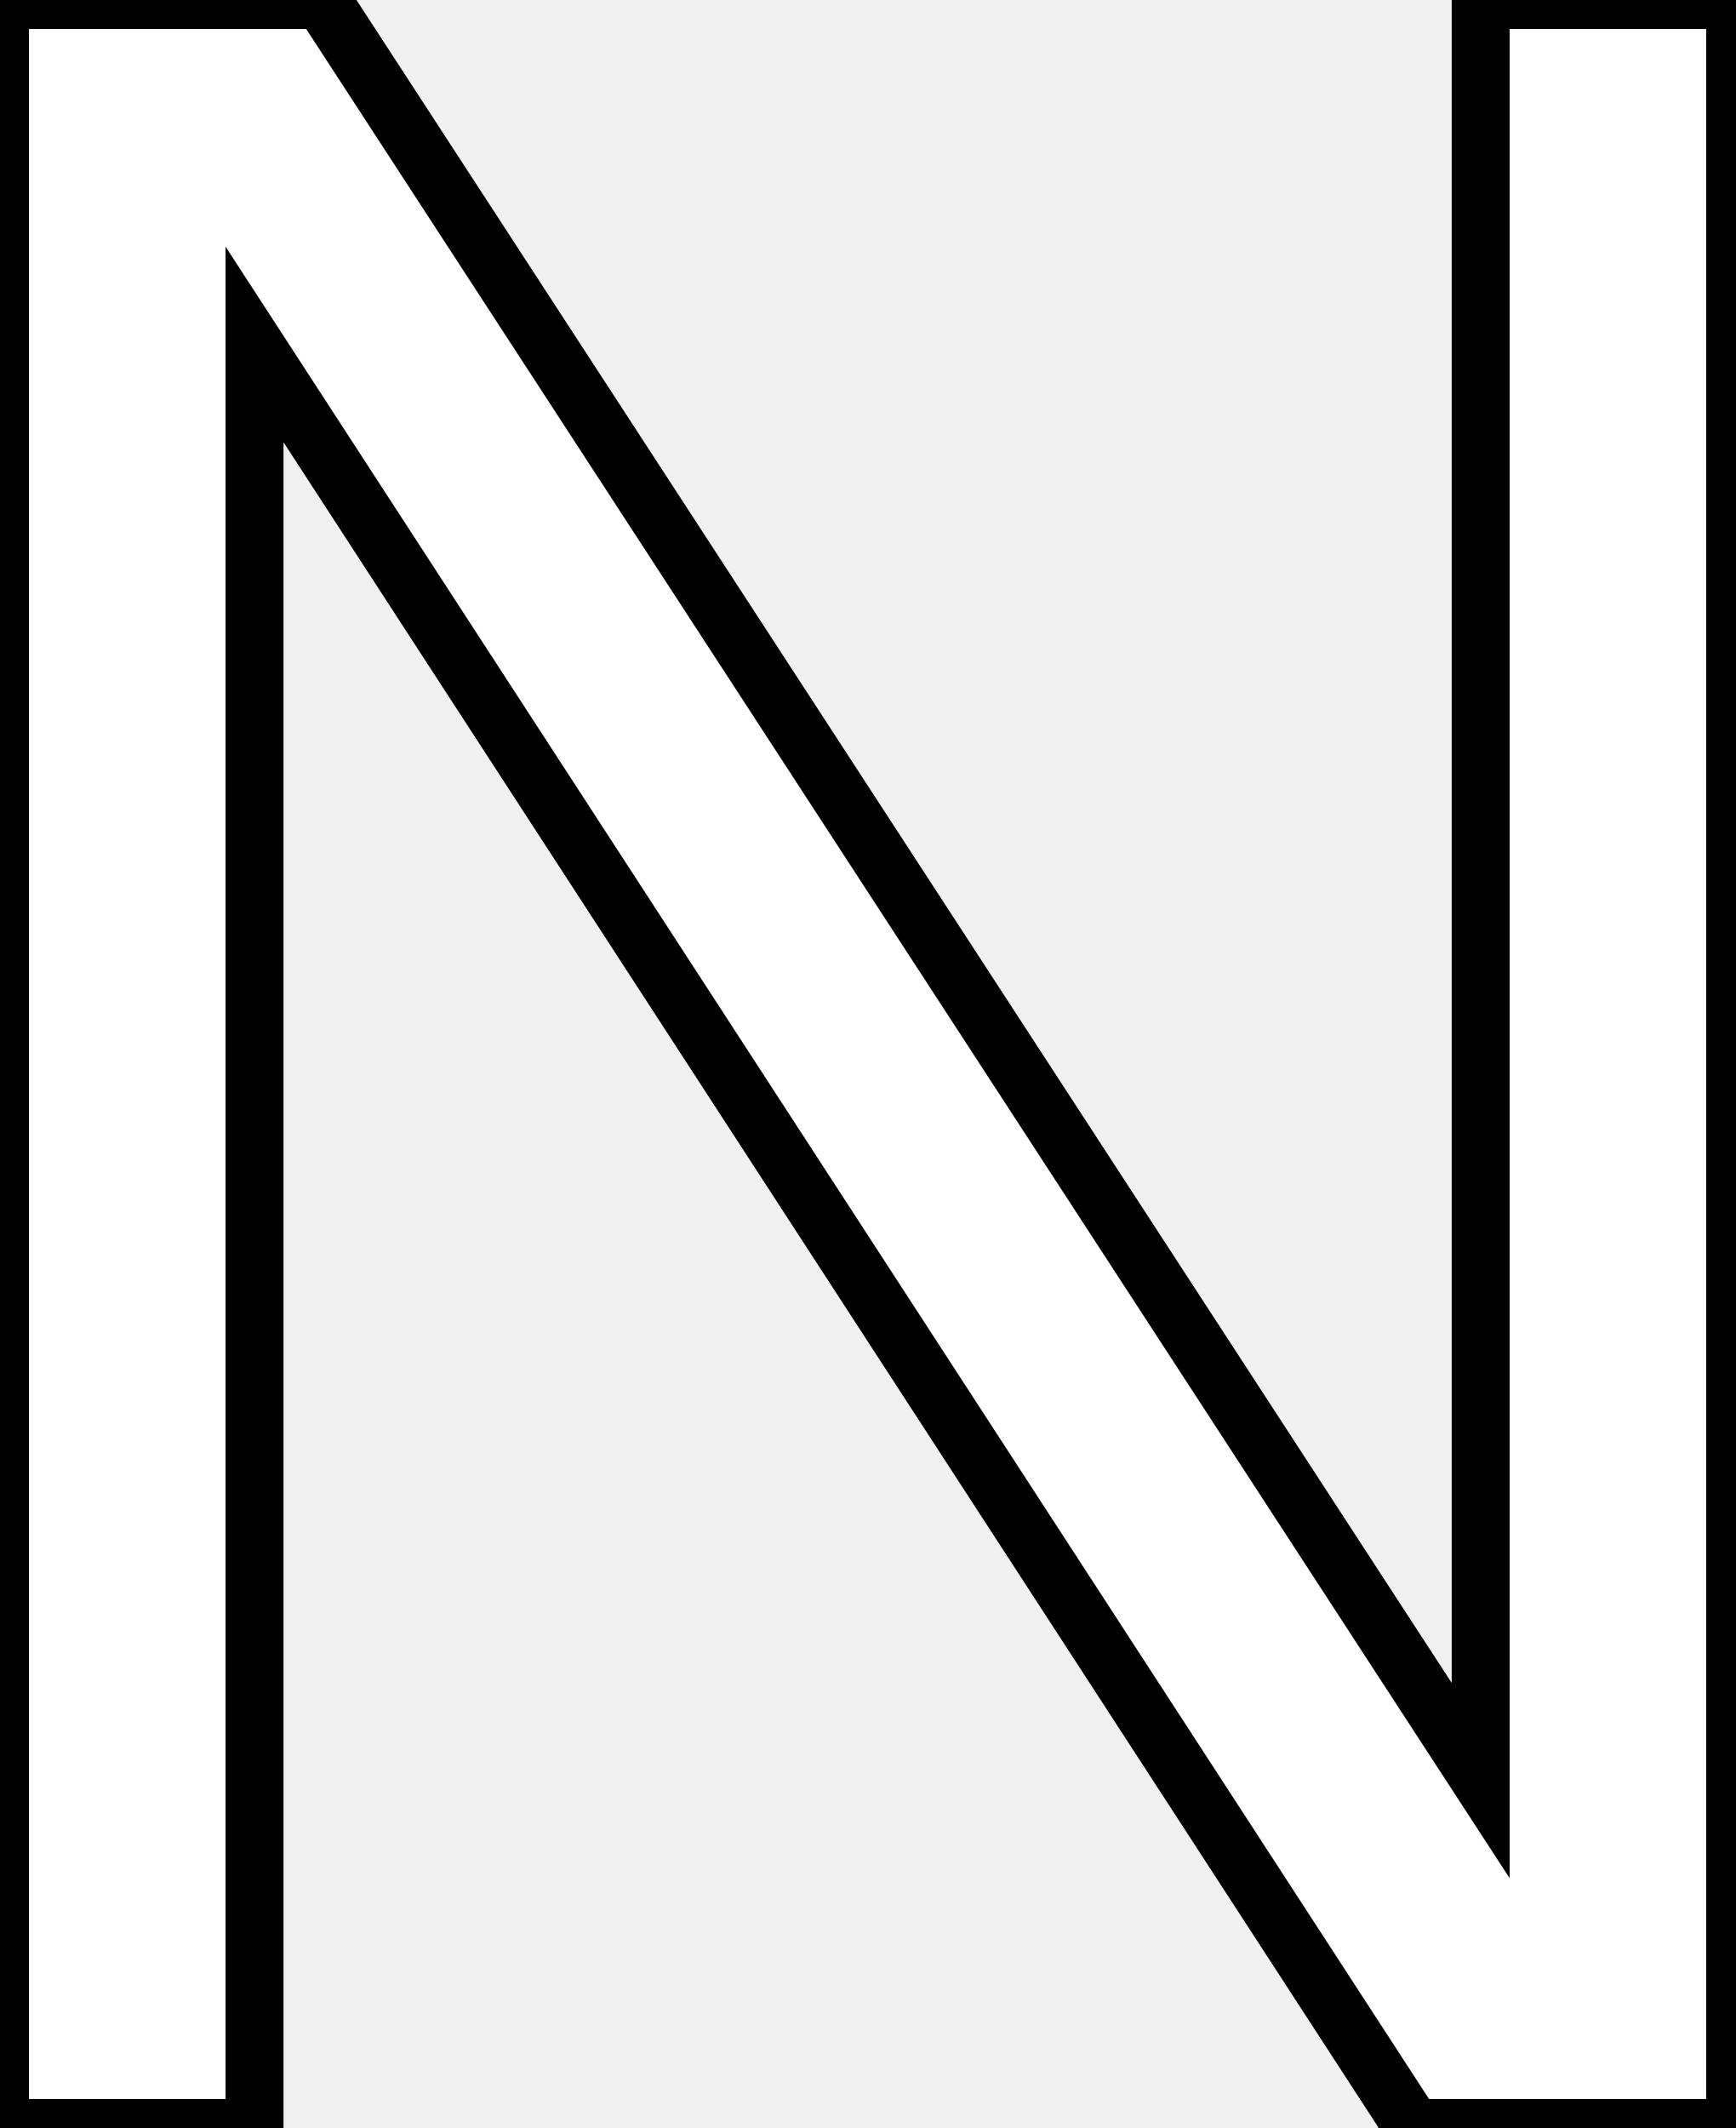
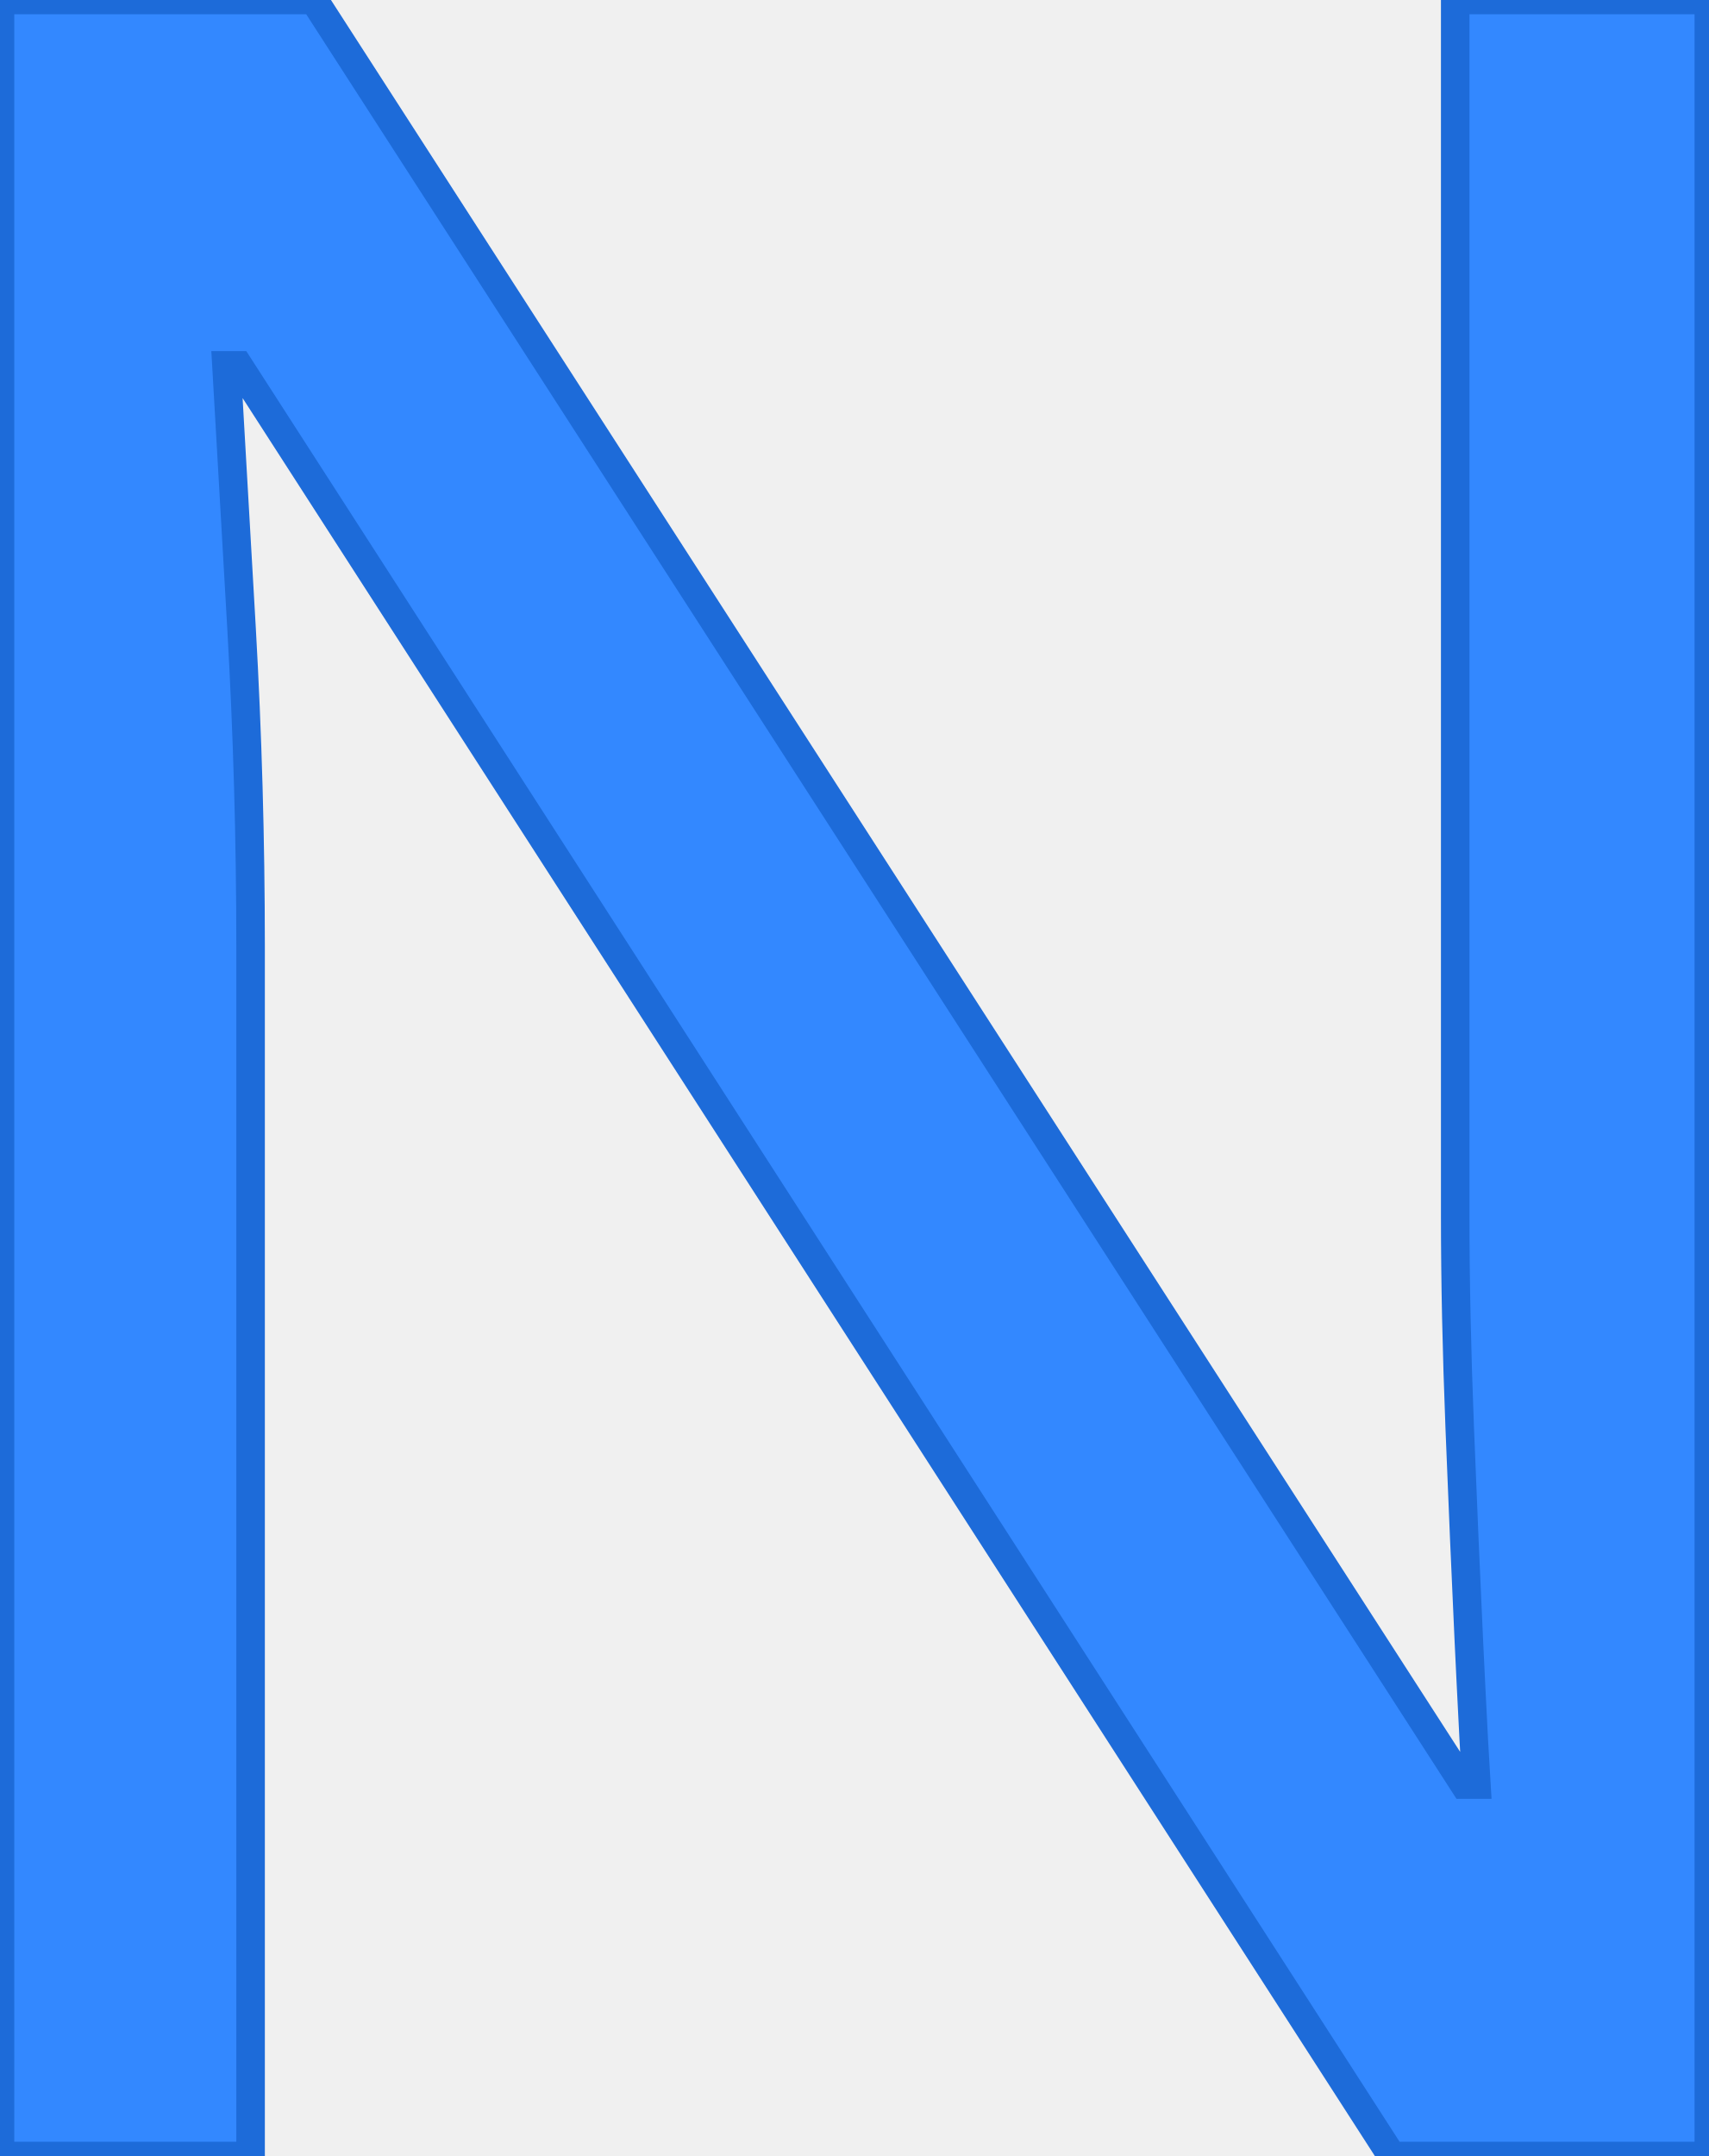
- <svg xmlns="http://www.w3.org/2000/svg" width="56.592" height="69.385" viewBox="0 0 56.592 69.385">
-   <g id="svgGroup" stroke-linecap="round" fill-rule="evenodd" font-size="9pt" stroke="#000000" stroke-width="0.5mm" fill="#ffffff" style="stroke:#000000;stroke-width:0.5mm;fill:#ffffff">
-     <path d="M 0 69.385 L 0 0 L 10.498 0 L 48.291 58.057 L 48.291 0 L 56.592 0 L 56.592 69.385 L 46.094 69.385 L 8.301 11.23 L 8.301 69.385 L 0 69.385 Z" vector-effect="non-scaling-stroke" />
+ <svg xmlns="http://www.w3.org/2000/svg" width="56.6" height="71.4" viewBox="0 0 56.6 71.4">
+   <g id="svgGroup" stroke-linecap="round" fill-rule="evenodd" font-size="9pt" stroke="#1d6bd9" stroke-width="0.25mm" fill="#3388ff" style="stroke:#1d6bd9;stroke-width:0.25mm;fill:#3388ff">
+     <path d="M 56.6 0 L 56.6 71.4 L 46.1 71.4 L 7.9 12.1 L 7.5 12.1 Q 7.7 15.6 8 20.8 A 185.598 185.598 0 0 1 8.3 31.328 A 201.525 201.525 0 0 1 8.3 31.5 L 8.3 71.4 L 0 71.4 L 0 0 L 10.4 0 L 48.5 59.1 L 48.9 59.1 Q 48.823 57.875 48.718 55.712 A 685.066 685.066 0 0 1 48.65 54.3 Q 48.5 51.1 48.35 47.3 Q 48.2 43.5 48.2 40.3 L 48.2 0 L 56.6 0 Z" vector-effect="non-scaling-stroke" />
  </g>
</svg>
